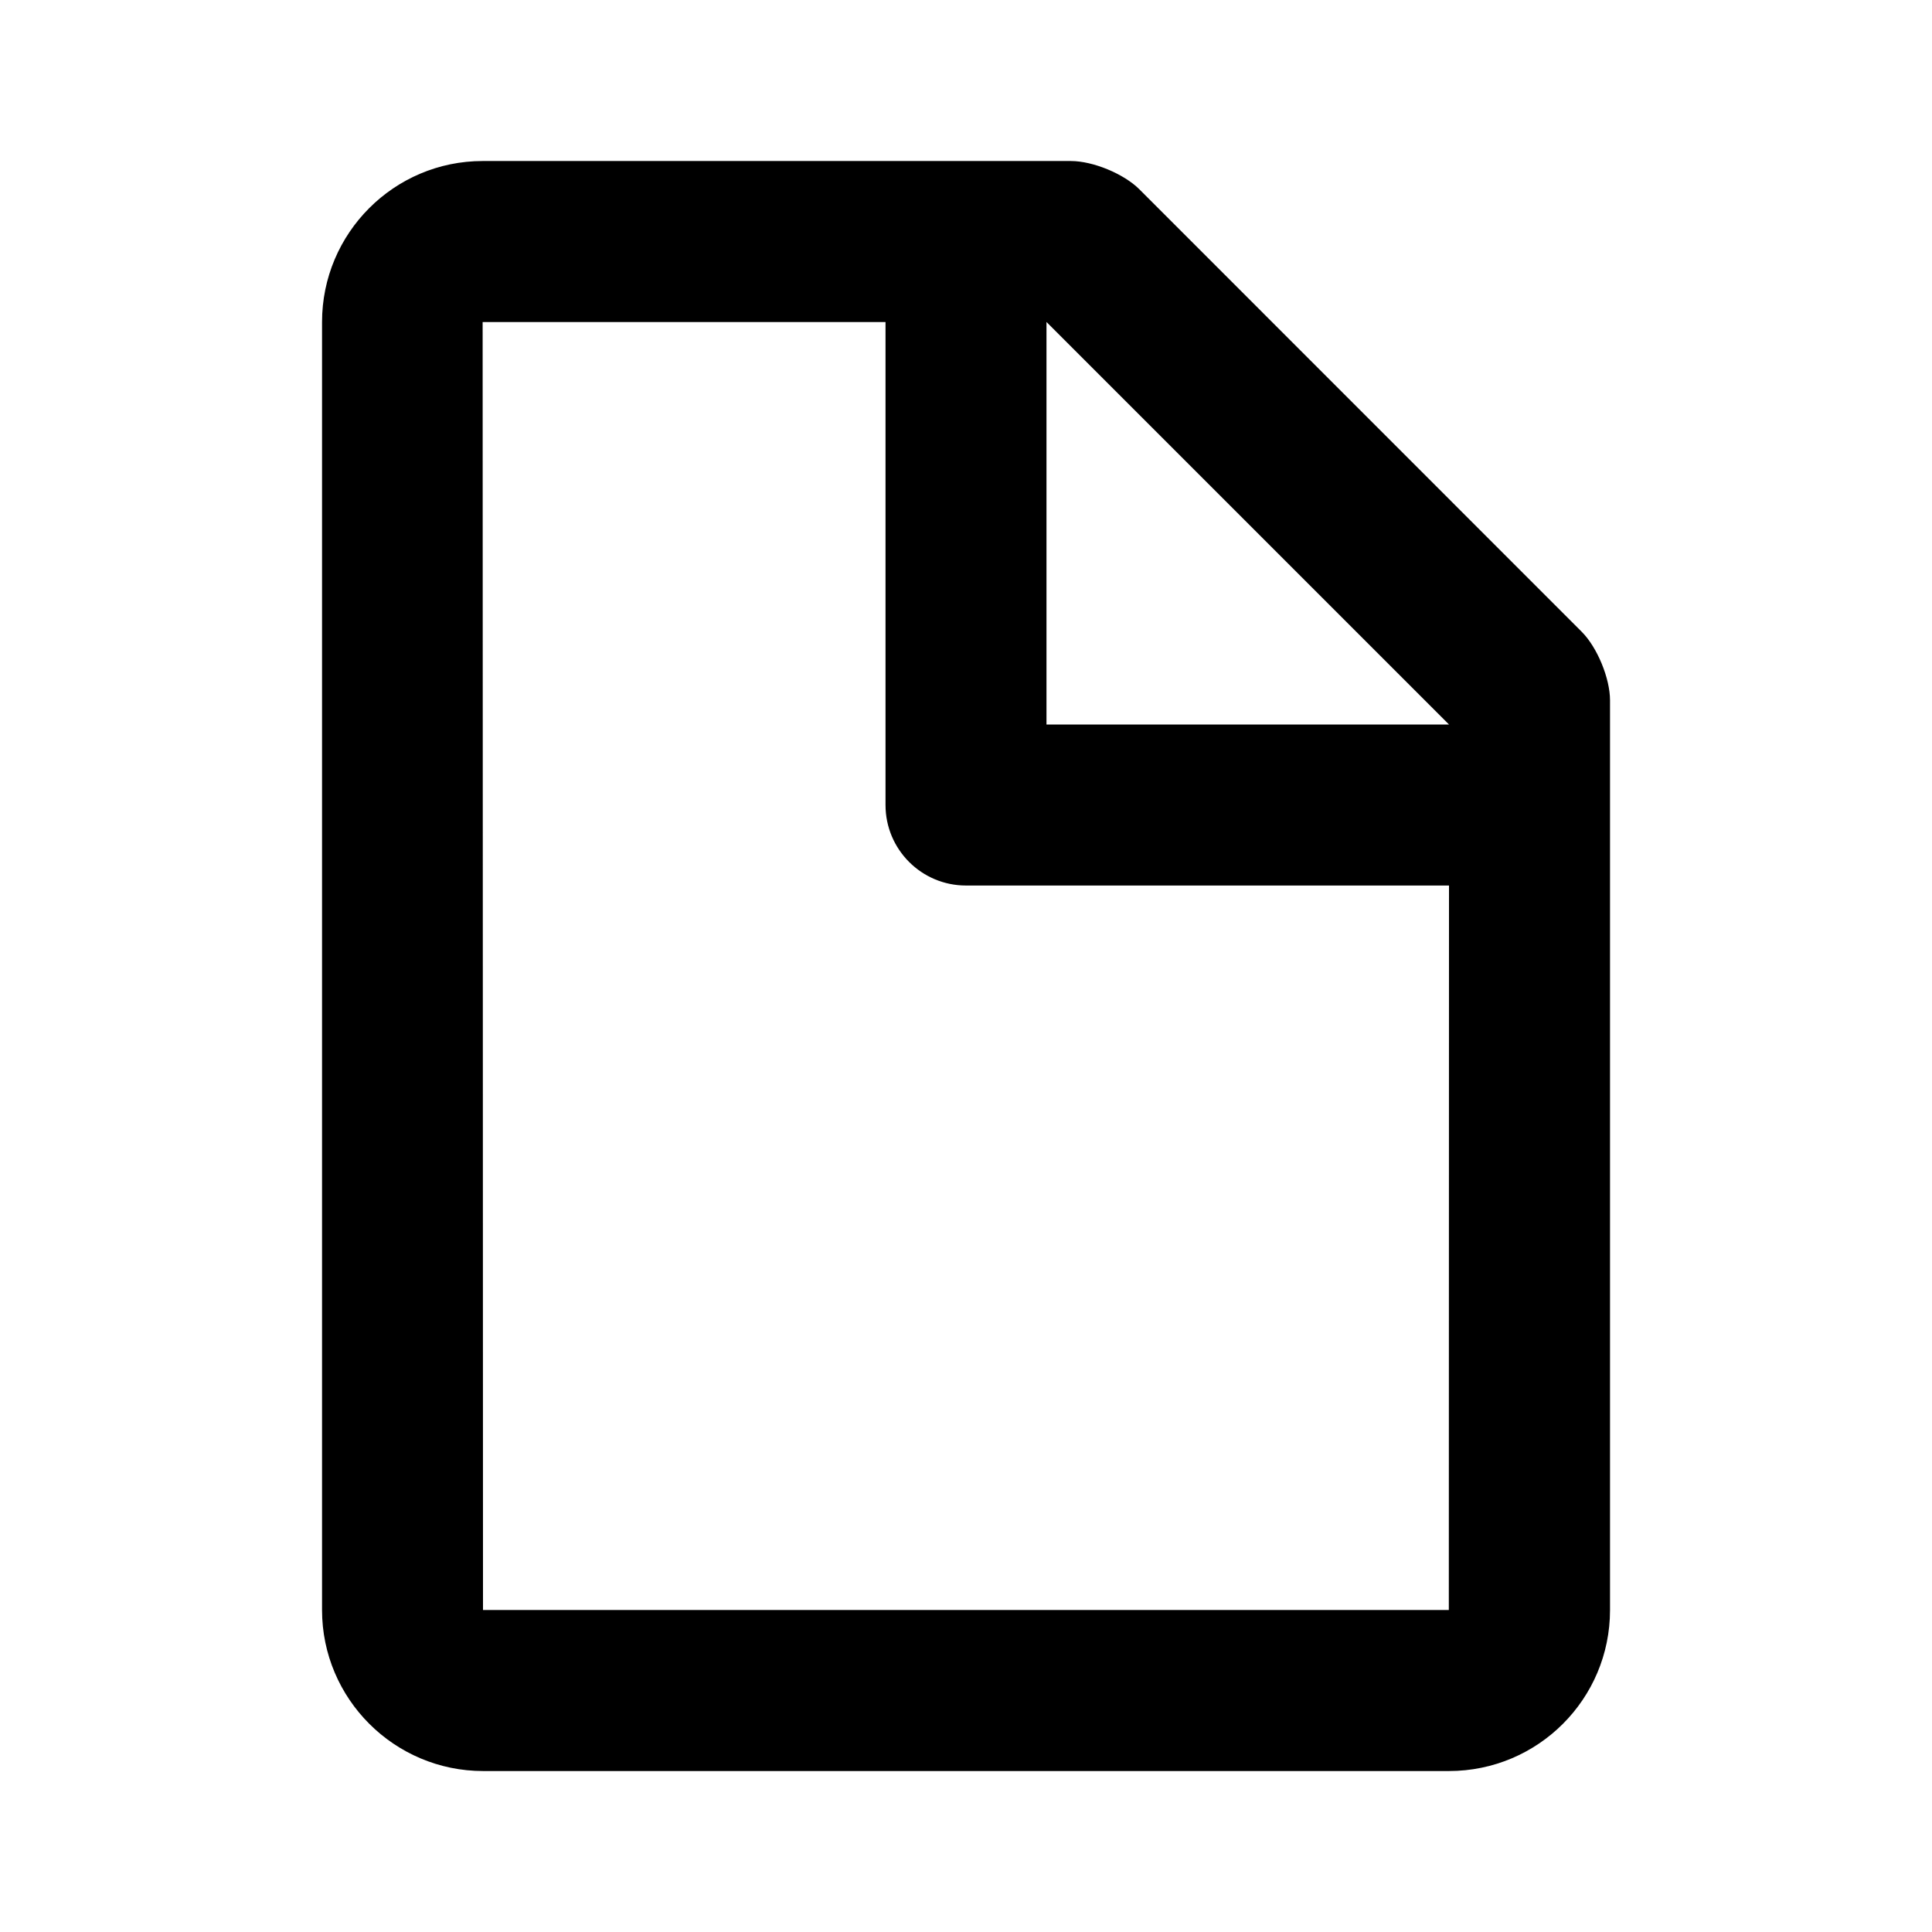
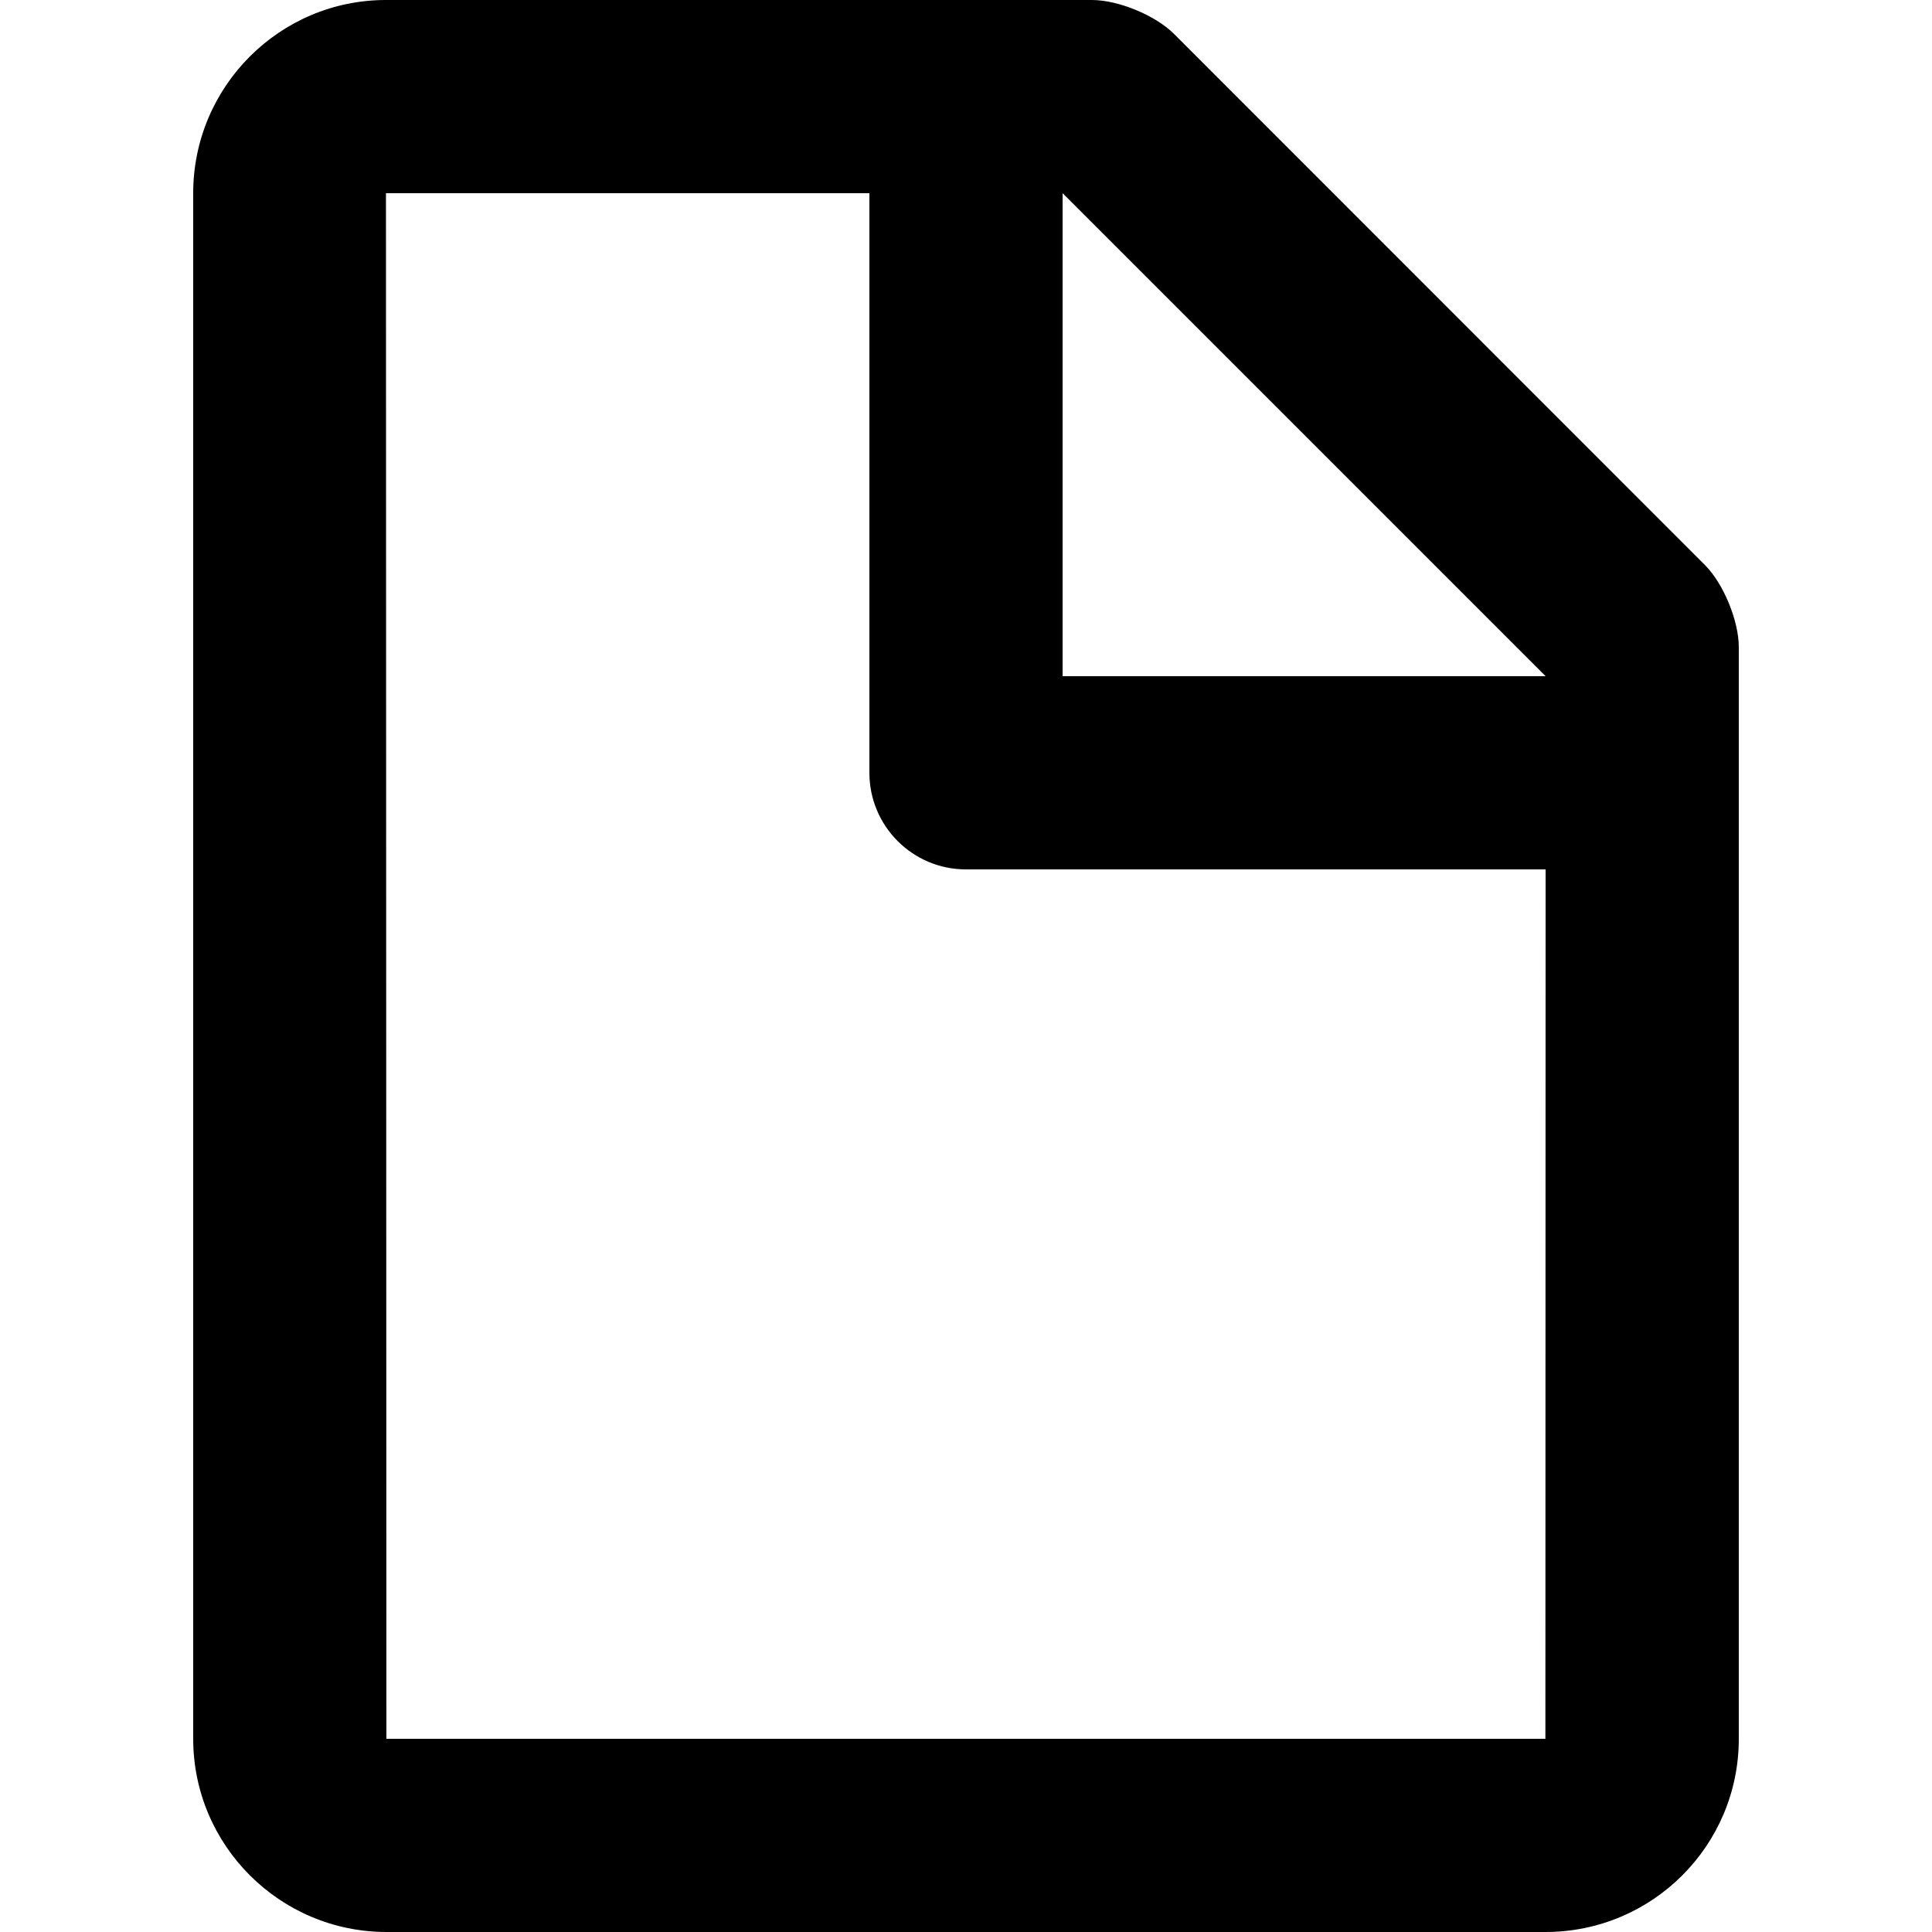
- <svg xmlns="http://www.w3.org/2000/svg" version="1.1" width="32" height="32" viewBox="0 0 32 32">
-   <path d="M23.997 26.667l0.003-12h-8c-0.736 0-1.333-0.597-1.333-1.333v-8h-6.673l0.006 21.333 15.997 0zM17.333 5.333v6.667h6.667l-6.667-6.667zM7.994 2.667h9.743c0.368 0 0.879 0.213 1.134 0.468l7.328 7.33c0.258 0.259 0.468 0.772 0.468 1.134v15.069c0 1.472-1.193 2.666-2.669 2.666h-15.994c-1.474 0-2.67-1.198-2.67-2.667v-21.333c0-1.473 1.194-2.667 2.661-2.667z" />
+ <svg xmlns="http://www.w3.org/2000/svg" version="1.1" width="1500" height="1500" viewBox="0 0 1500 1500">
+   <path d="M1199.84 1349.999l0.164-675h-450.003c-41.421 0-75-33.58-75-75v-450h-375.34l0.34 1199.997 899.839 0.001zM825 150.001v374.999h374.999l-374.999-374.999zM299.662 0h548.048c20.692 0 49.427 11.962 63.791 26.332l412.176 412.332c14.537 14.543 26.323 43.434 26.323 63.781v847.61c0 82.812-67.088 149.944-150.16 149.944h-899.679c-82.931 0-150.16-67.367-150.16-150.001v-1199.997c0-82.844 67.191-150.001 149.66-150.001z" />
</svg>
